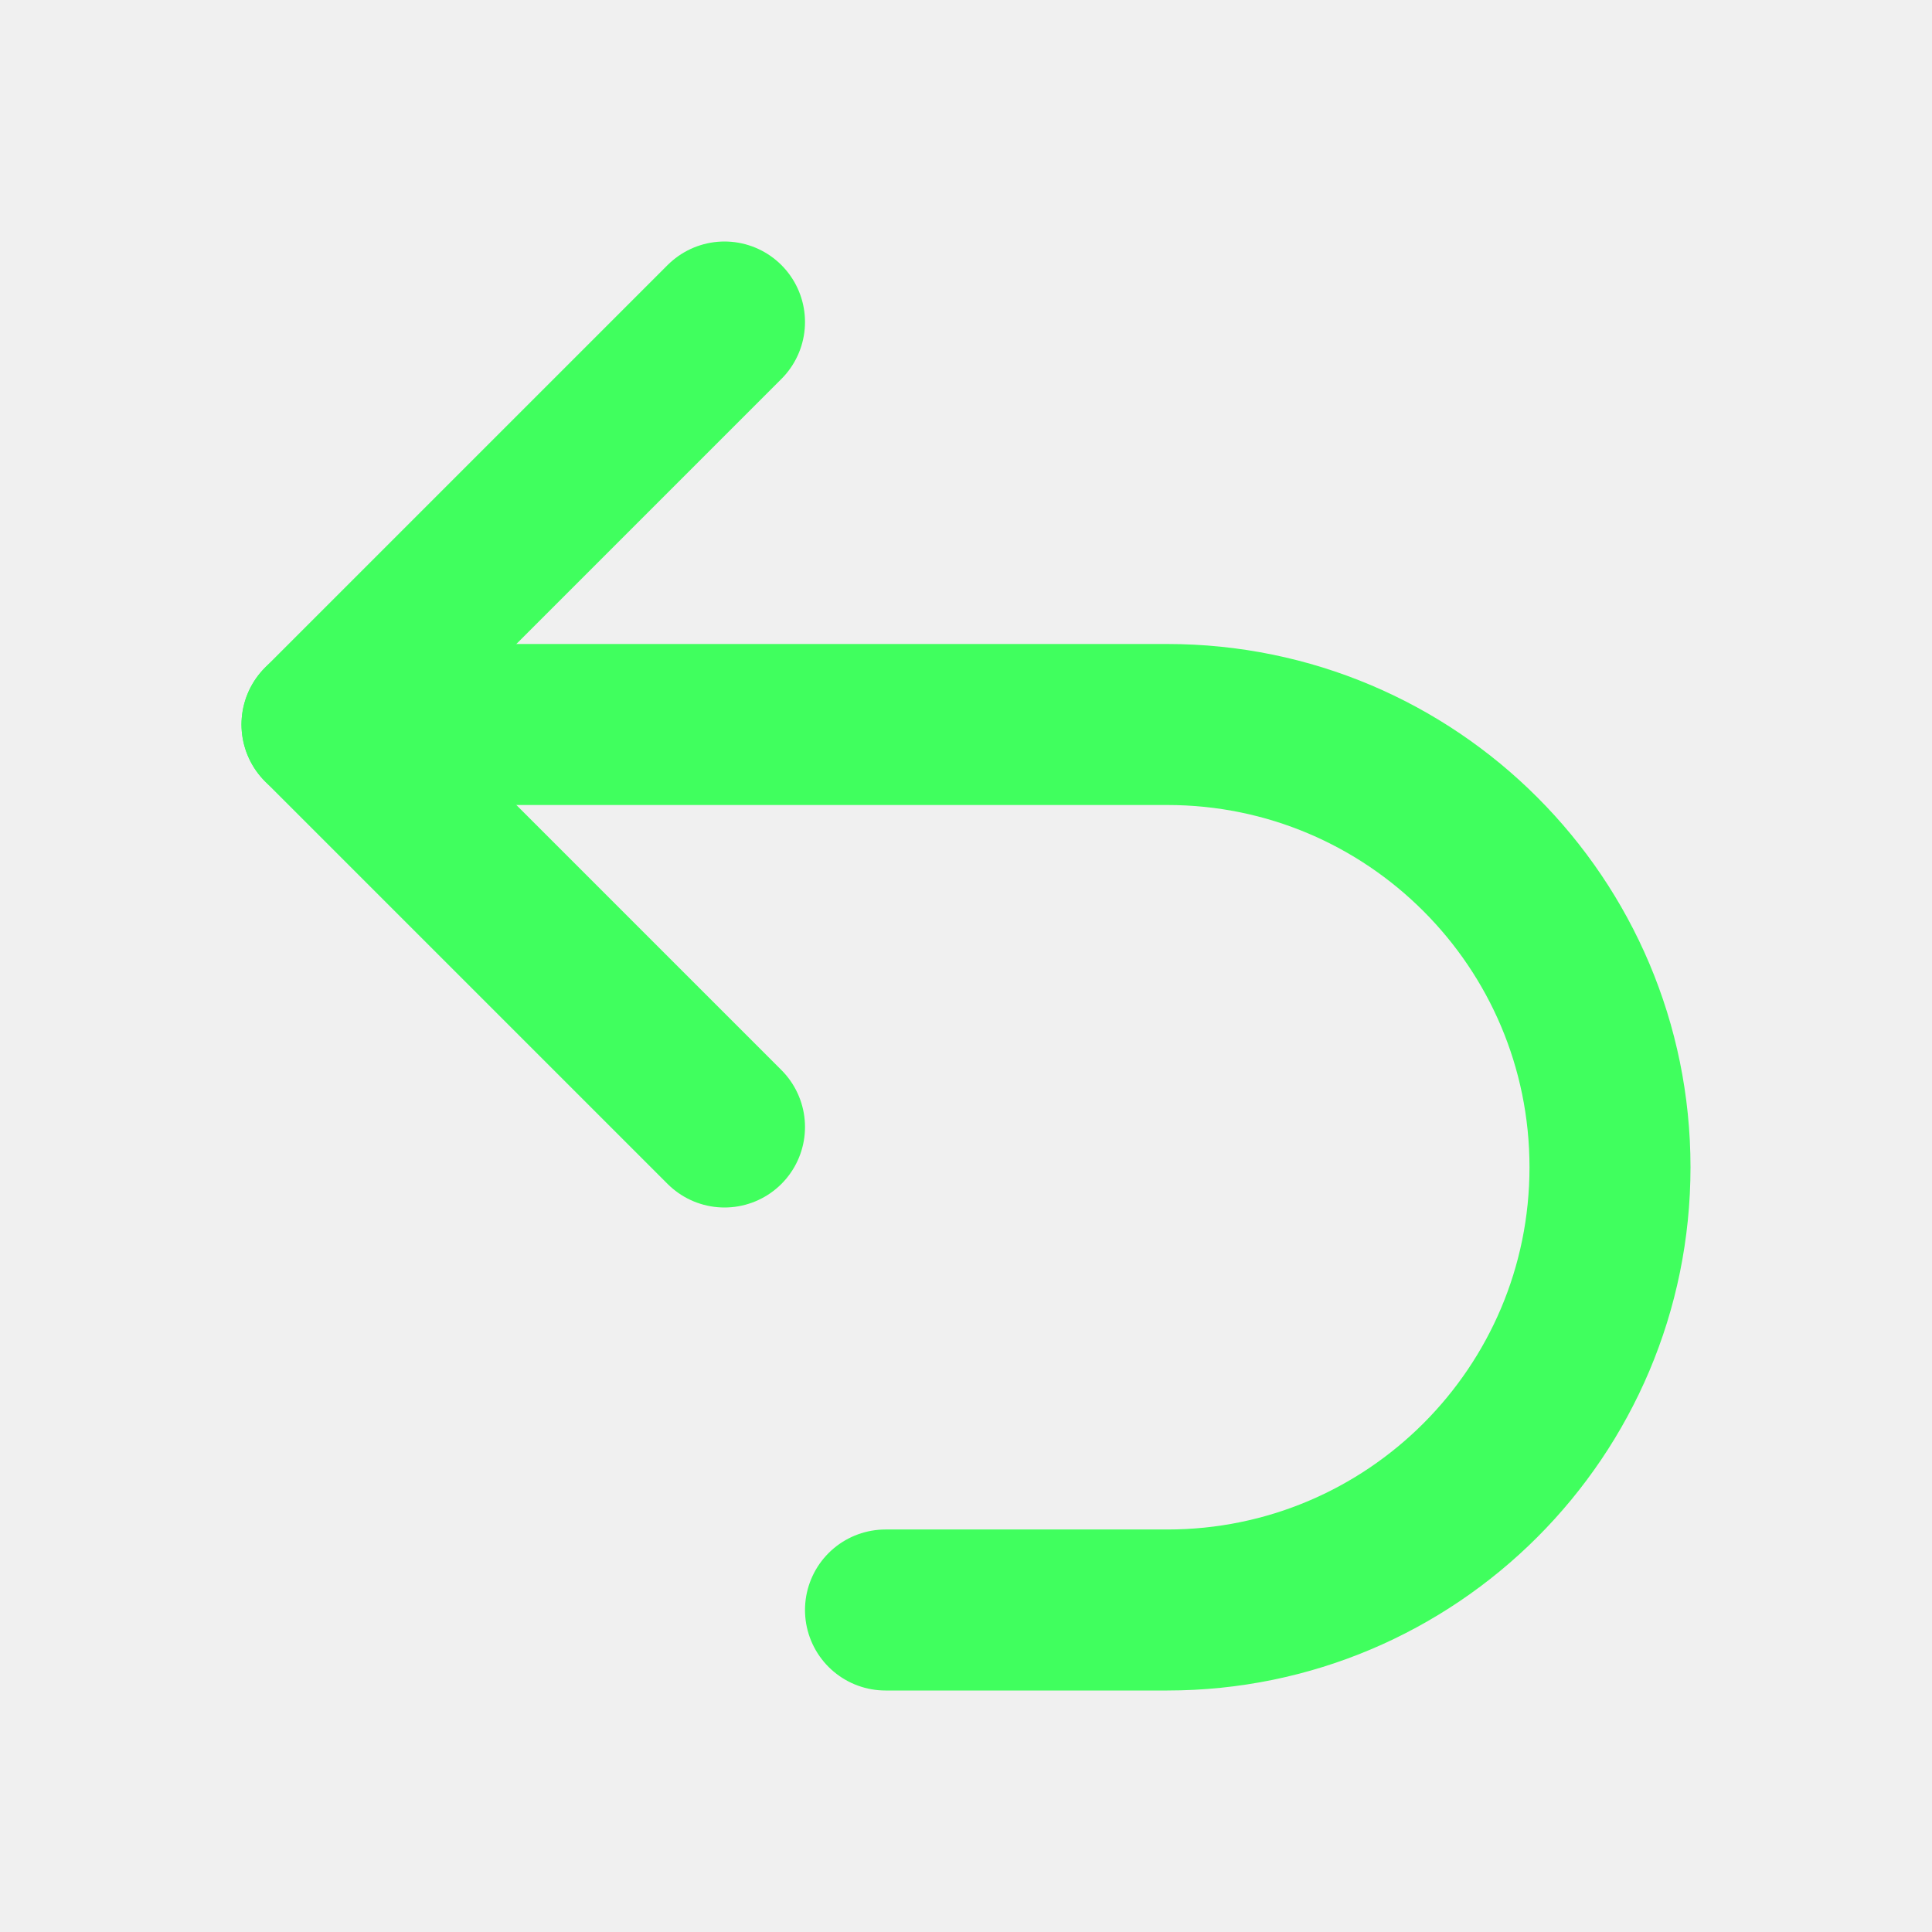
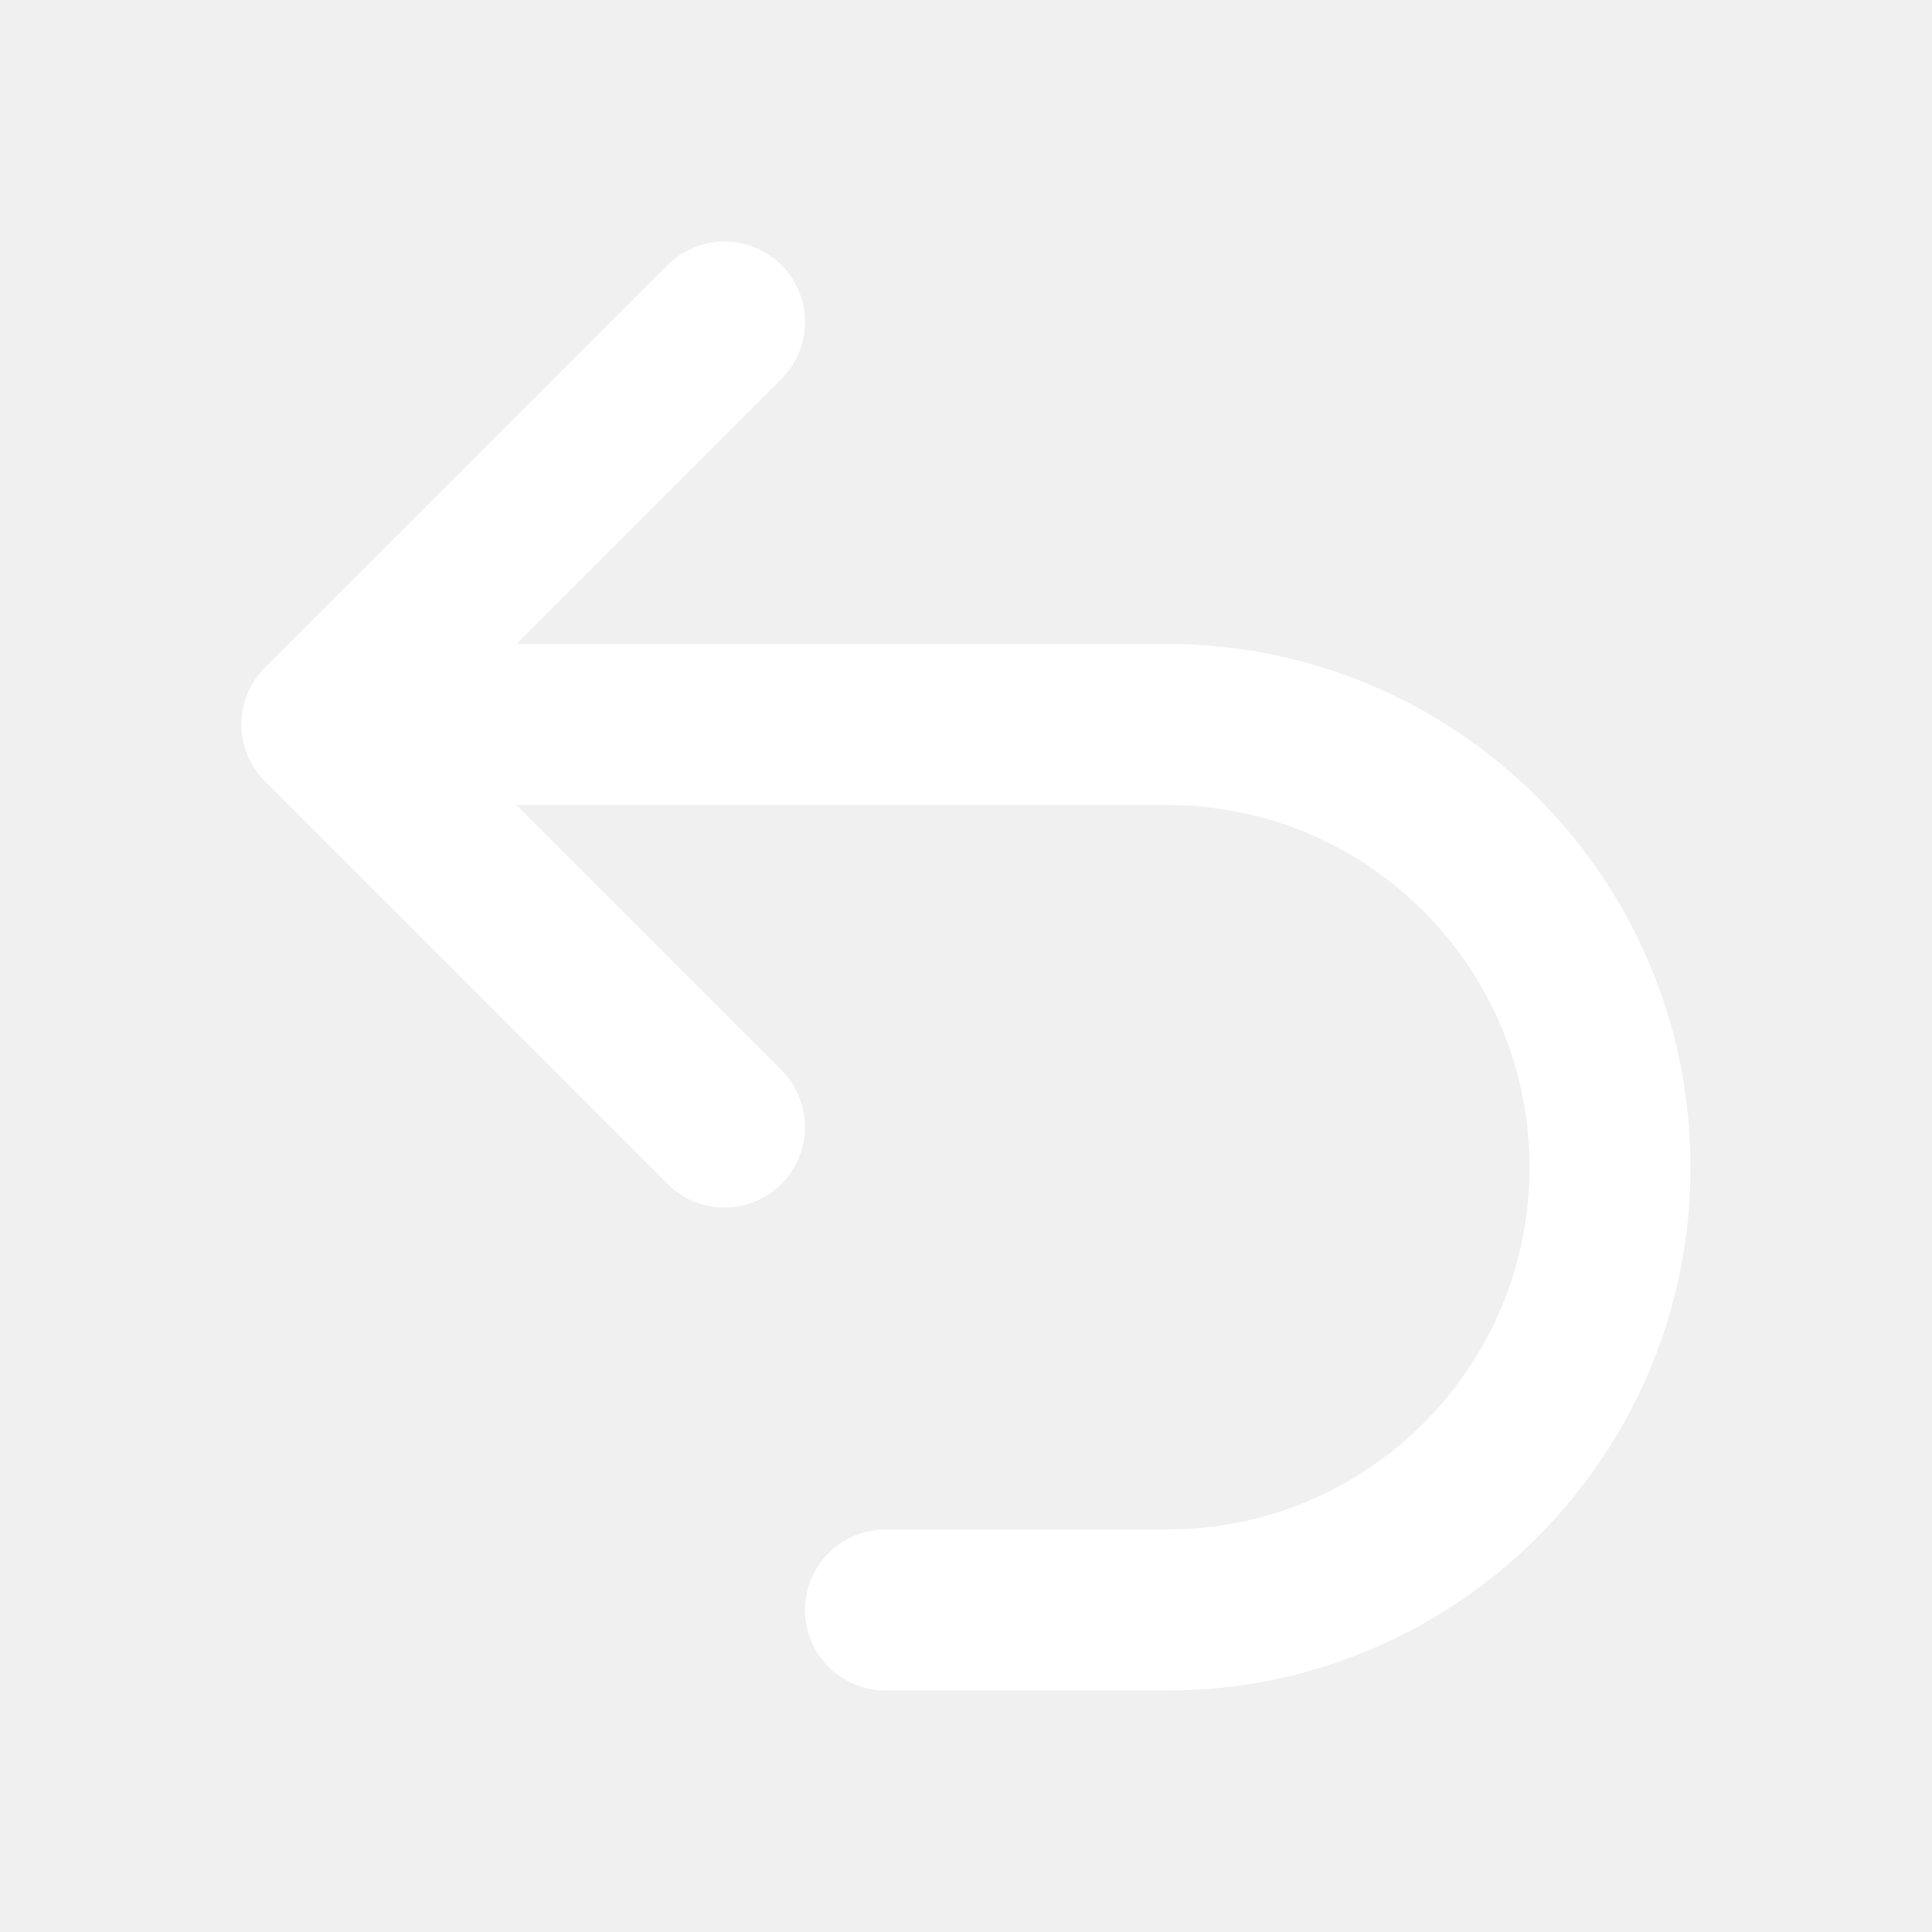
<svg xmlns="http://www.w3.org/2000/svg" width="14" height="14" viewBox="0 0 24 24">
-   <g fill="none" stroke="#40FF5E" stroke-linecap="round" stroke-linejoin="round" stroke-width="2">
+   <g fill="none" stroke="#FFFFFF" stroke-linecap="round" stroke-linejoin="round" stroke-width="2">
    <path d="M9 14L4 9l5-5" />
    <path d="M4 9h10.5a5.5 5.5 0 0 1 5.5 5.5a5.5 5.5 0 0 1-5.5 5.5H11" />
  </g>
</svg>
